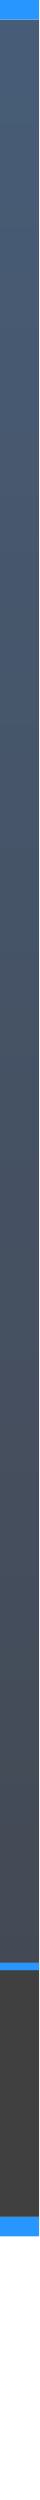
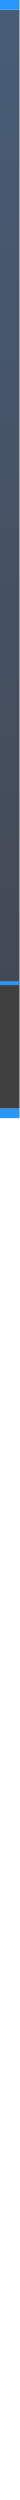
- <svg xmlns="http://www.w3.org/2000/svg" width="4" height="256" viewBox="0 0 4 256">
+ <svg xmlns="http://www.w3.org/2000/svg" width="4" height="512" viewBox="0 0 4 512">
  <defs>
    <clipPath id="body-area">
      <rect x="-16" y="0" width="48" height="201" />
    </clipPath>
  </defs>
  <defs>
    <linearGradient id="body" gradientUnits="userSpaceOnUse" x1="0" y1="2" x2="0" y2="201">
      <stop offset="0" stop-color="#0a2649" />
      <stop offset="1" stop-color="#050d1c" />
    </linearGradient>
  </defs>
  <rect x="0" y="2" width="4" height="225" fill="url(#body)" fill-opacity="0.75" clip-path="url(#body-area)" />
  <rect x="0" y="0" width="4" height="2" fill="#2896ff" />
  <rect x="0" y="227" width="4" height="2" fill="#2896ff" />
  <g>
    <rect x="0" y="201" width="4" height="26" fill="black" fill-opacity="0.75" />
    <rect x="0" y="201" width="4" height="0.75" fill="#2896ff" />
  </g>
</svg>
